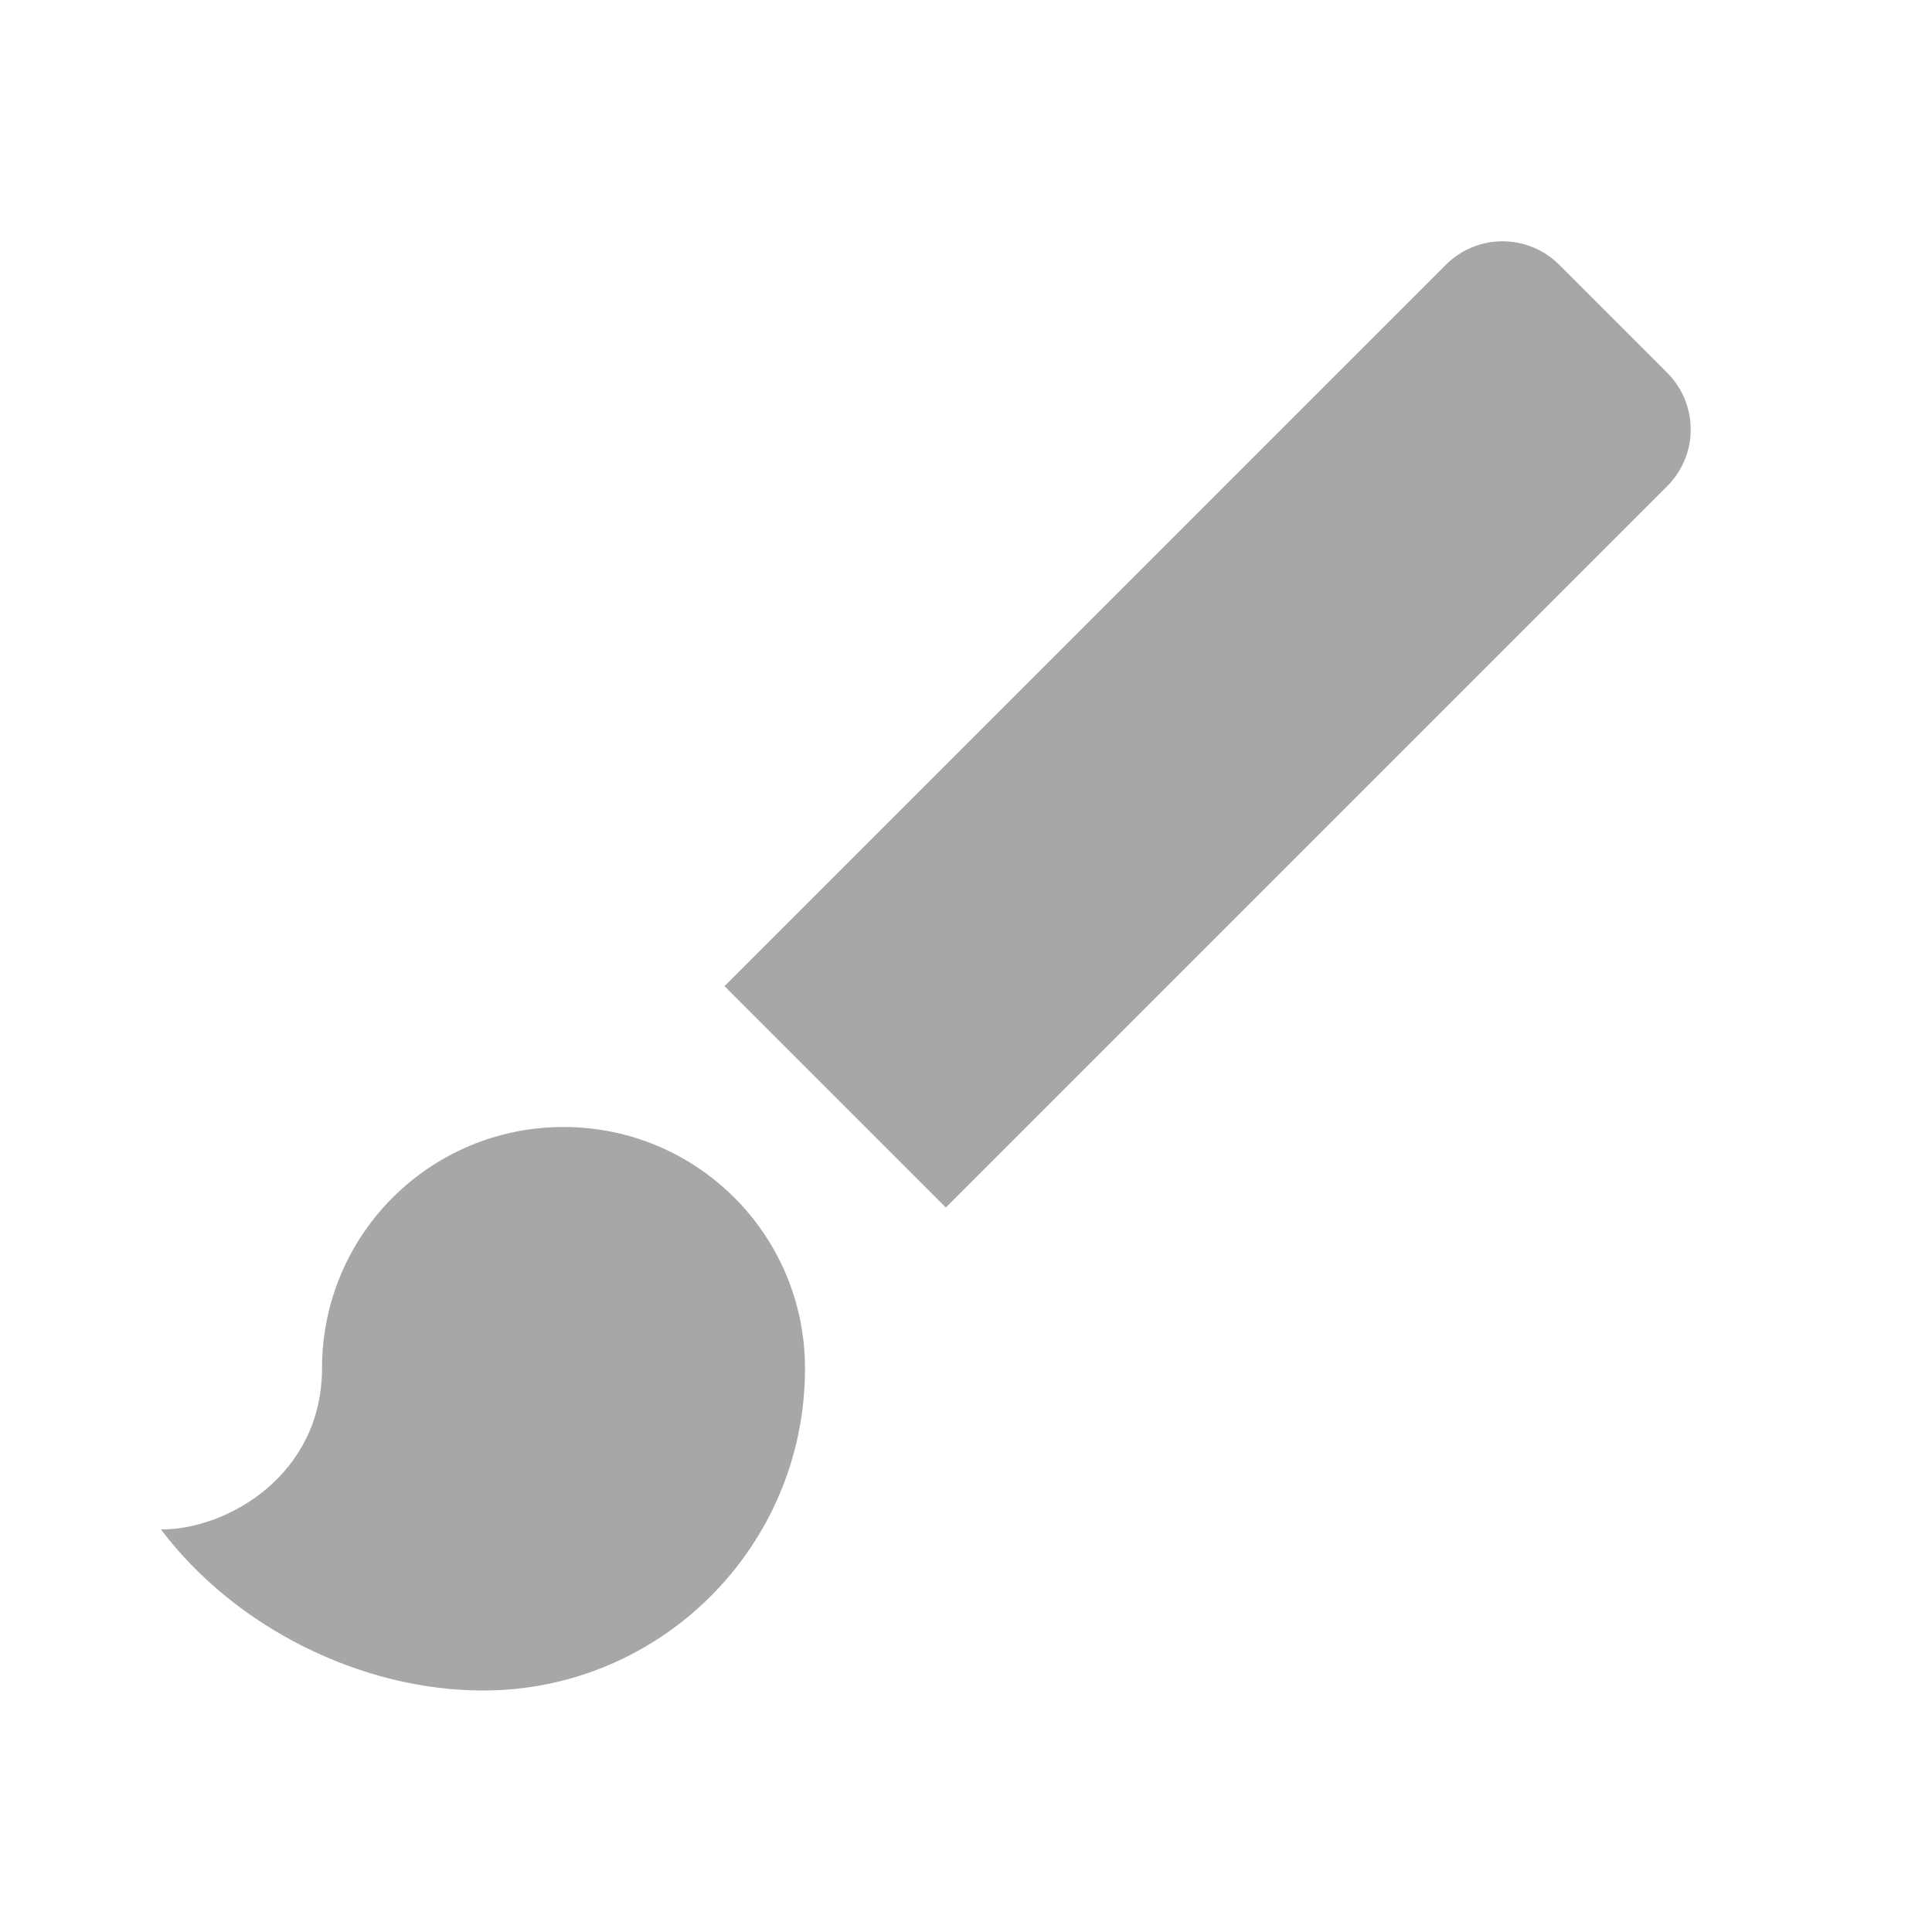
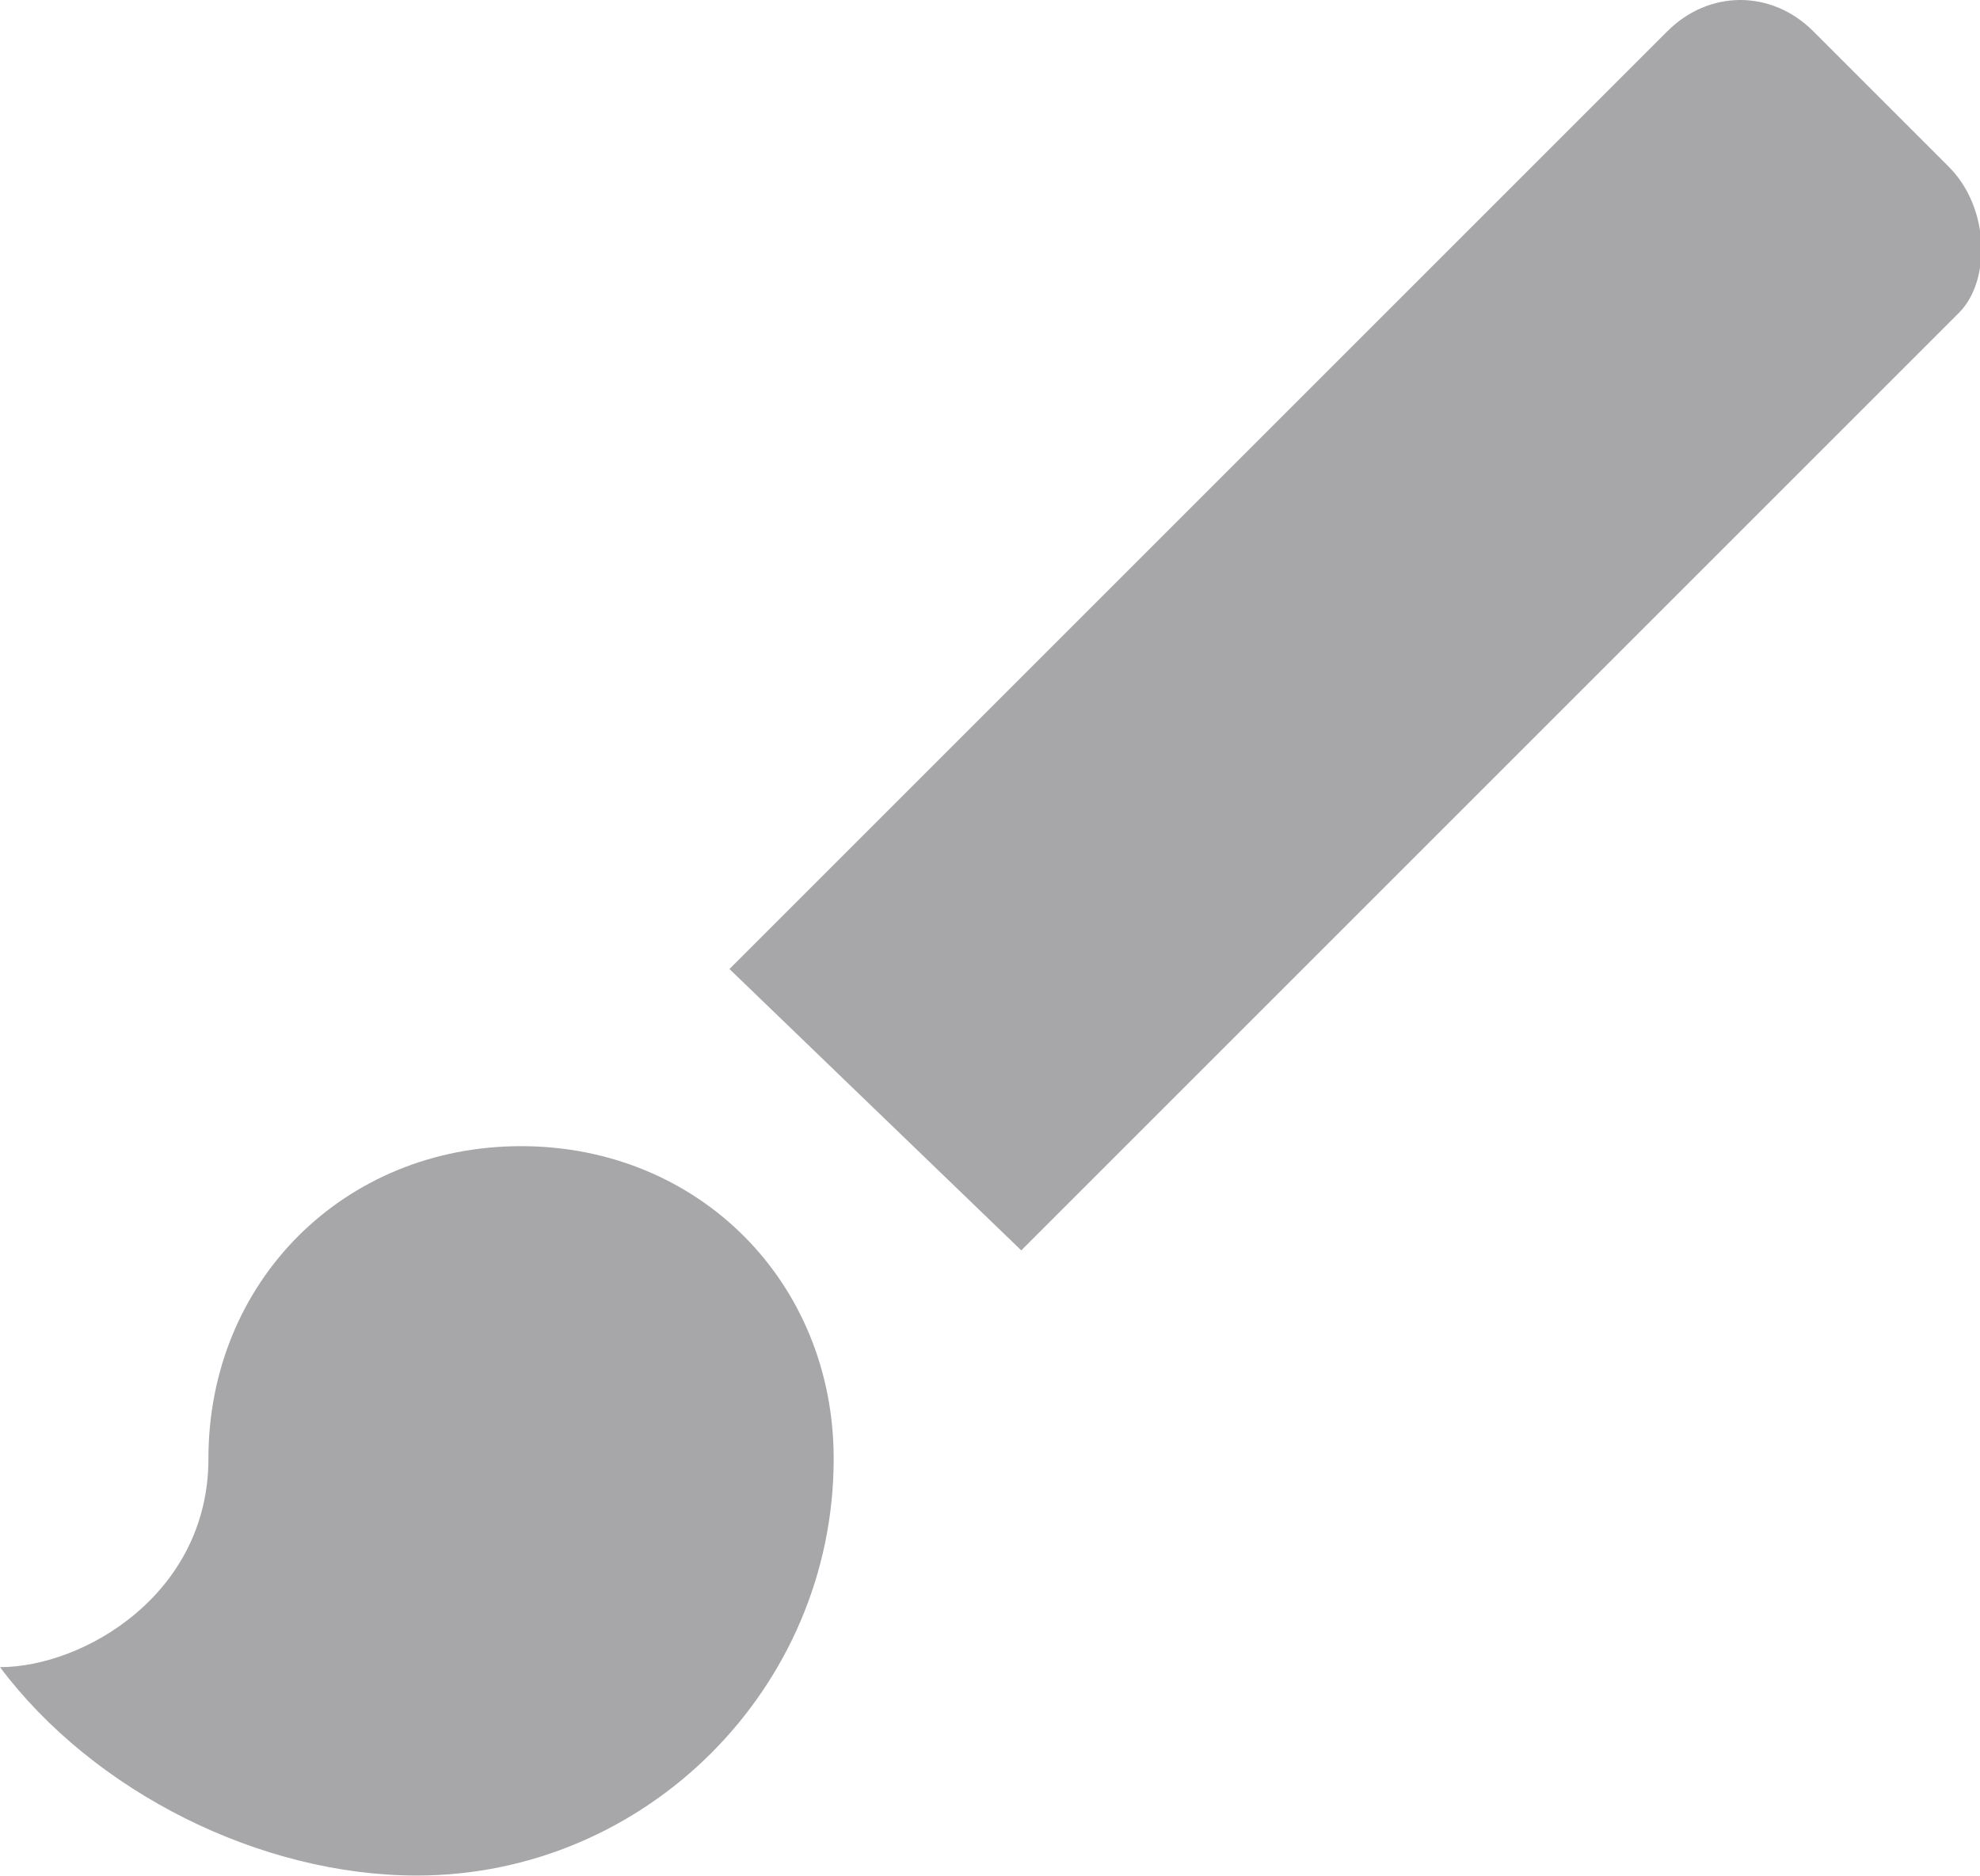
- <svg xmlns="http://www.w3.org/2000/svg" width="24" height="24" viewBox="0 0 24 24" fill="none">
-   <path d="M7 14C5.34 14 4 15.34 4 17C4 18.31 2.84 19 2 19C2.92 20.22 4.49 21 6 21C8.21 21 10 19.21 10 17C10 15.34 8.66 14 7 14ZM20.71 4.63L19.37 3.29C18.98 2.9 18.35 2.9 17.96 3.29L9 12.25L11.75 15L20.71 6.04C21.1 5.65 21.1 5.02 20.71 4.63Z" fill="#A7A7AA" />
+ <svg xmlns="http://www.w3.org/2000/svg" version="1.1" id="Слой_1" x="0px" y="0px" viewBox="0 0 19 18" style="enable-background:new 0 0 19 18;" xml:space="preserve">
+   <style type="text/css">
+ 	.st0{fill:#A7A7AA;}
+ </style>
+   <path class="st0" d="M5,11c-1.7,0-3,1.3-3,3c0,1.3-1.2,2-2,2c0.9,1.2,2.5,2,4,2c2.2,0,4-1.8,4-4C8,12.3,6.7,11,5,11z M18.7,1.6  l-1.3-1.3c-0.4-0.4-1-0.4-1.4,0l-9,9L9.8,12l9-9C19.1,2.7,19.1,2,18.7,1.6z" />
</svg>
